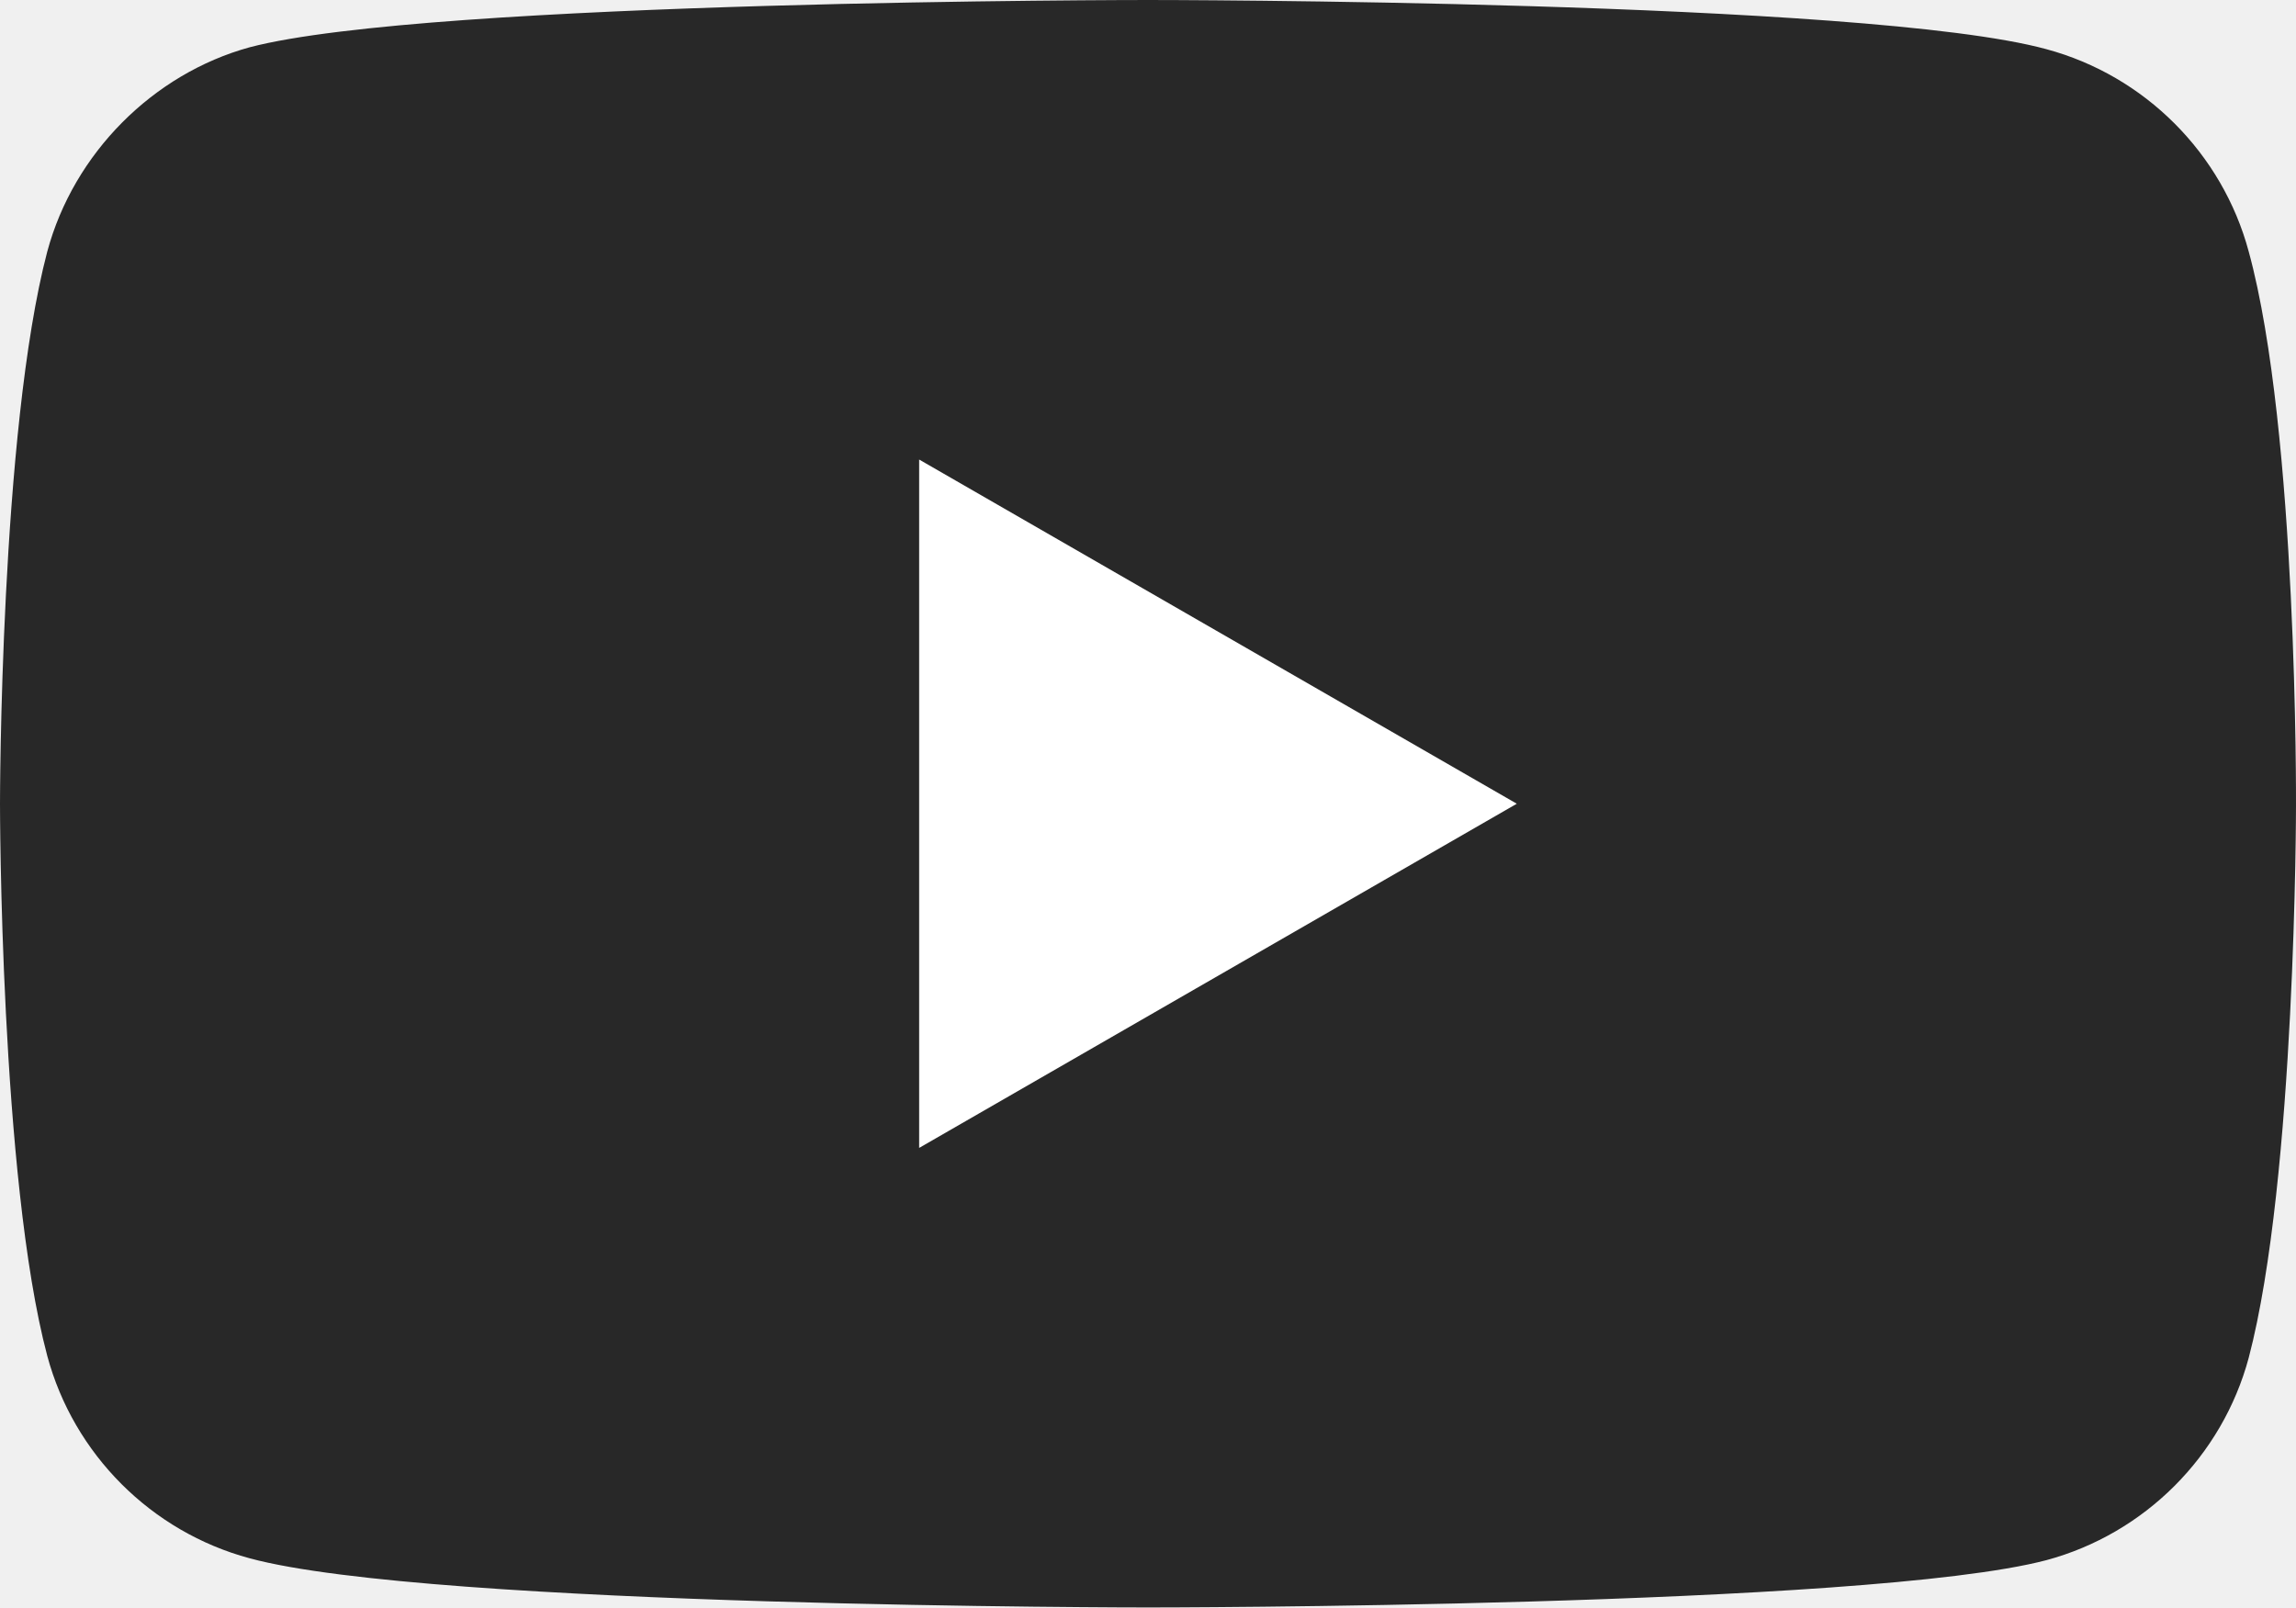
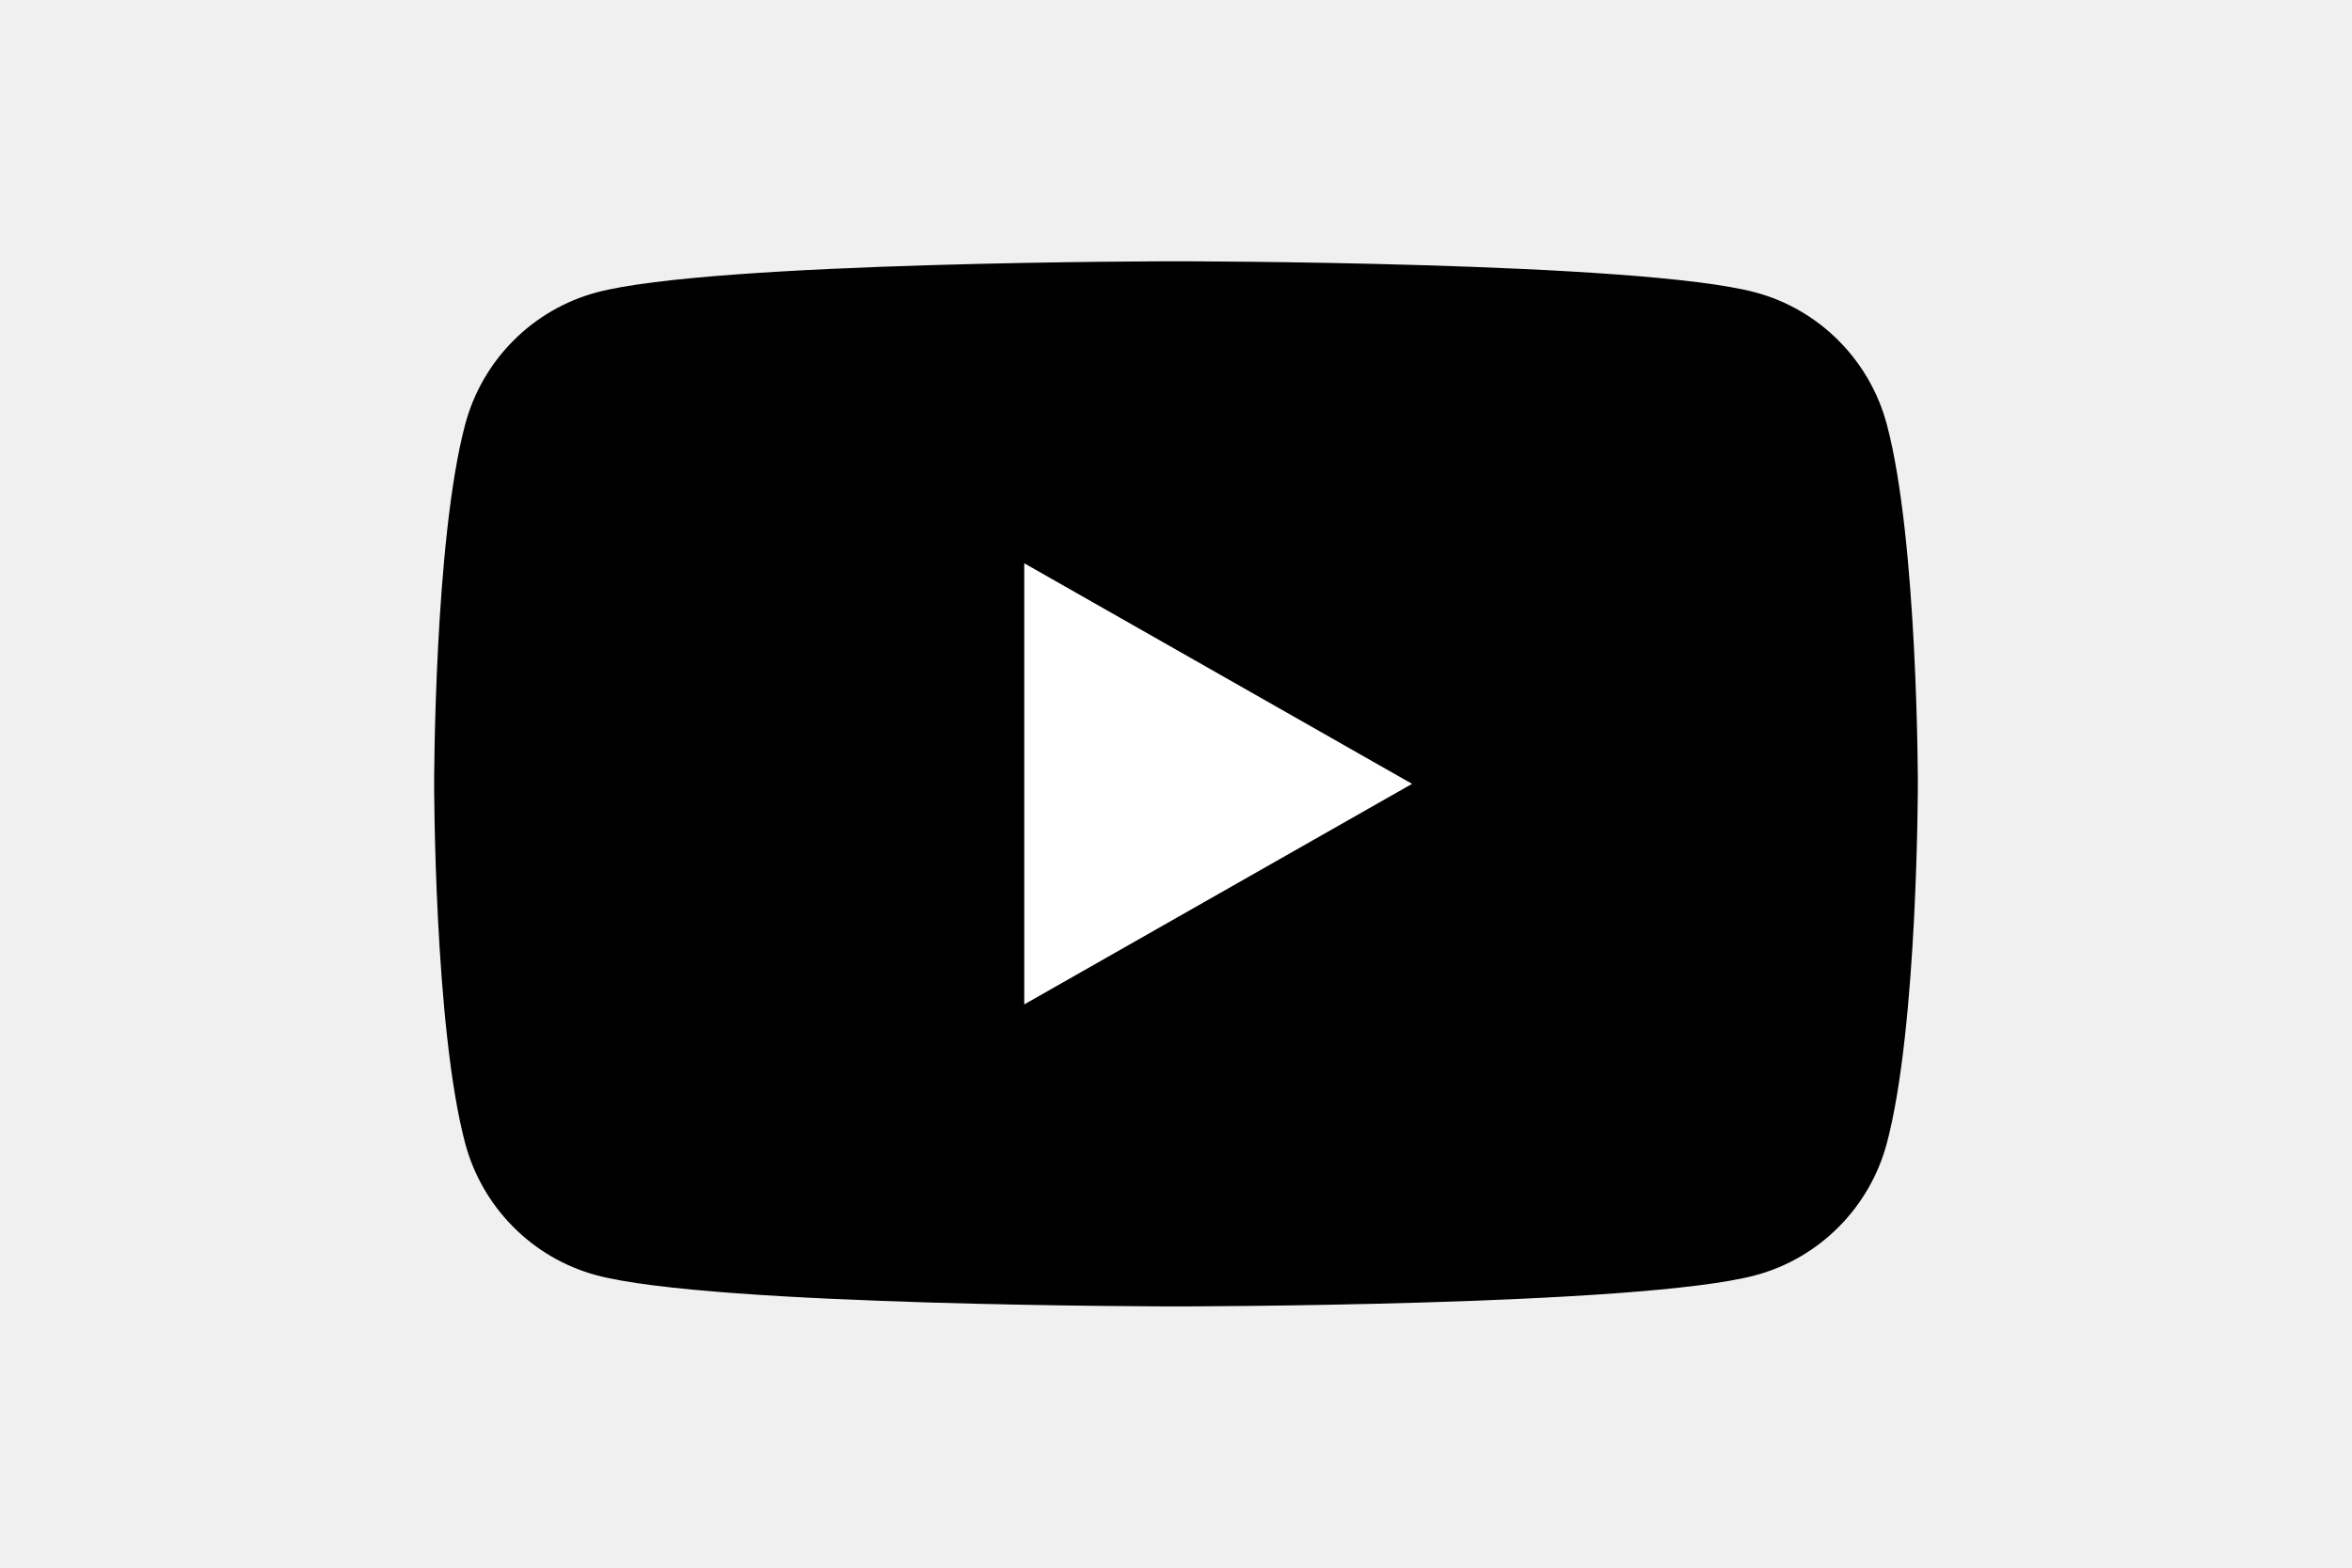
- <svg xmlns="http://www.w3.org/2000/svg" version="1.1" id="Layer_1" x="0px" y="0px" viewBox="0 0 71.412 50" xml:space="preserve" width="71.412" height="50">
-   <defs id="defs31" />
-   <style type="text/css" id="style3">
- 	.st0{fill:#FF0000;}
- 	.st1{fill:#FFFFFF;}
- 	.st2{fill:#282828;}
- </style>
-   <g id="g5" transform="scale(0.5882353,0.5882353)">
-     <path class="st0" d="M 118.9,13.3 C 117.5,8.1 113.4,4 108.2,2.6 98.7,0 60.7,0 60.7,0 60.7,0 22.7,0 13.2,2.5 8.1,3.9 3.9,8.1 2.5,13.3 0,22.8 0,42.5 0,42.5 0,42.5 0,62.3 2.5,71.7 3.9,76.9 8,81 13.2,82.4 22.8,85 60.7,85 60.7,85 c 0,0 38,0 47.5,-2.5 5.2,-1.4 9.3,-5.5 10.7,-10.7 2.5,-9.5 2.5,-29.2 2.5,-29.2 0,0 0.1,-19.8 -2.5,-29.3 z" id="path7" style="fill:#282828;fill-opacity:1" />
-     <polygon class="st1" points="80.2,42.5 48.6,24.3 48.6,60.7 " id="polygon9" style="fill:#ffffff" />
-   </g>
+ <svg xmlns="http://www.w3.org/2000/svg" height="800" width="1200" viewBox="-35.2 -41.333 305.067 248">
+   <path d="M229.763 25.817c-2.699-10.162-10.65-18.165-20.747-20.881C190.716 0 117.333 0 117.333 0S43.951 0 25.651 4.936C15.554 7.652 7.602 15.655 4.904 25.817 0 44.237 0 82.667 0 82.667s0 38.43 4.904 56.85c2.698 10.162 10.65 18.164 20.747 20.881 18.3 4.935 91.682 4.935 91.682 4.935s73.383 0 91.683-4.935c10.097-2.717 18.048-10.72 20.747-20.88 4.904-18.422 4.904-56.851 4.904-56.851s0-38.43-4.904-56.85" />
+   <path d="M93.333 117.558l61.334-34.89-61.334-34.893z" fill="#fff" />
</svg>
